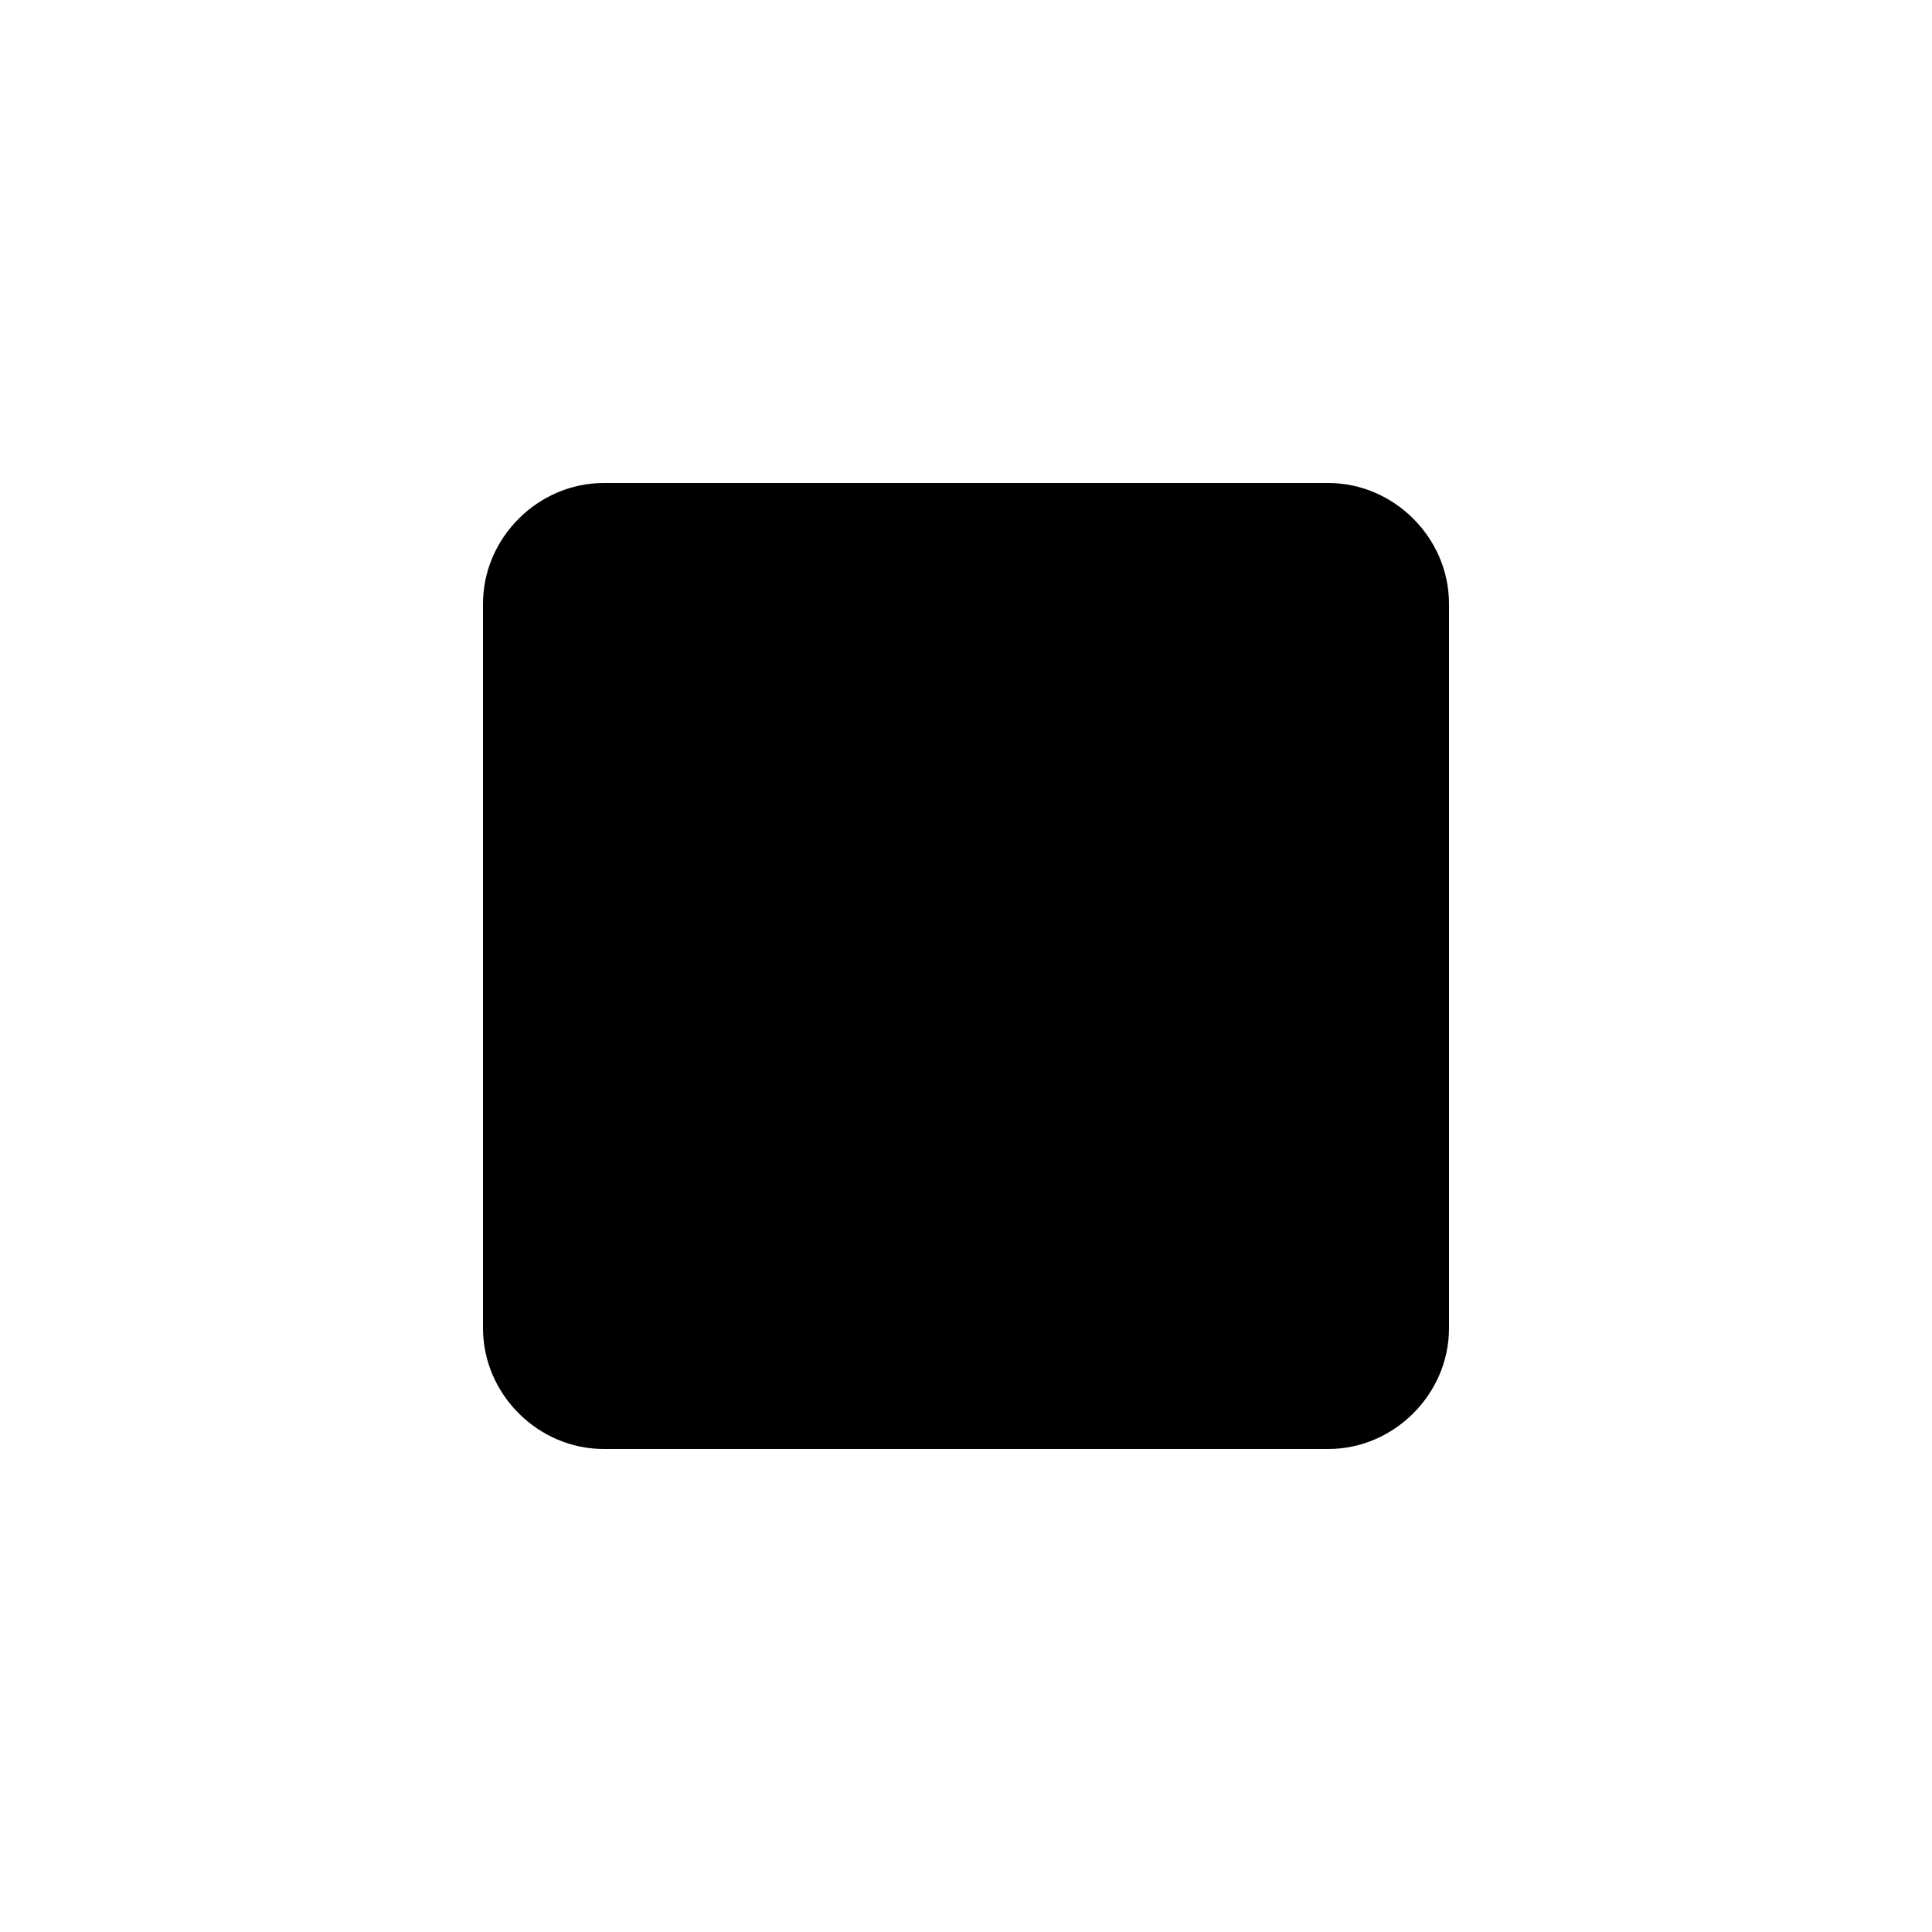
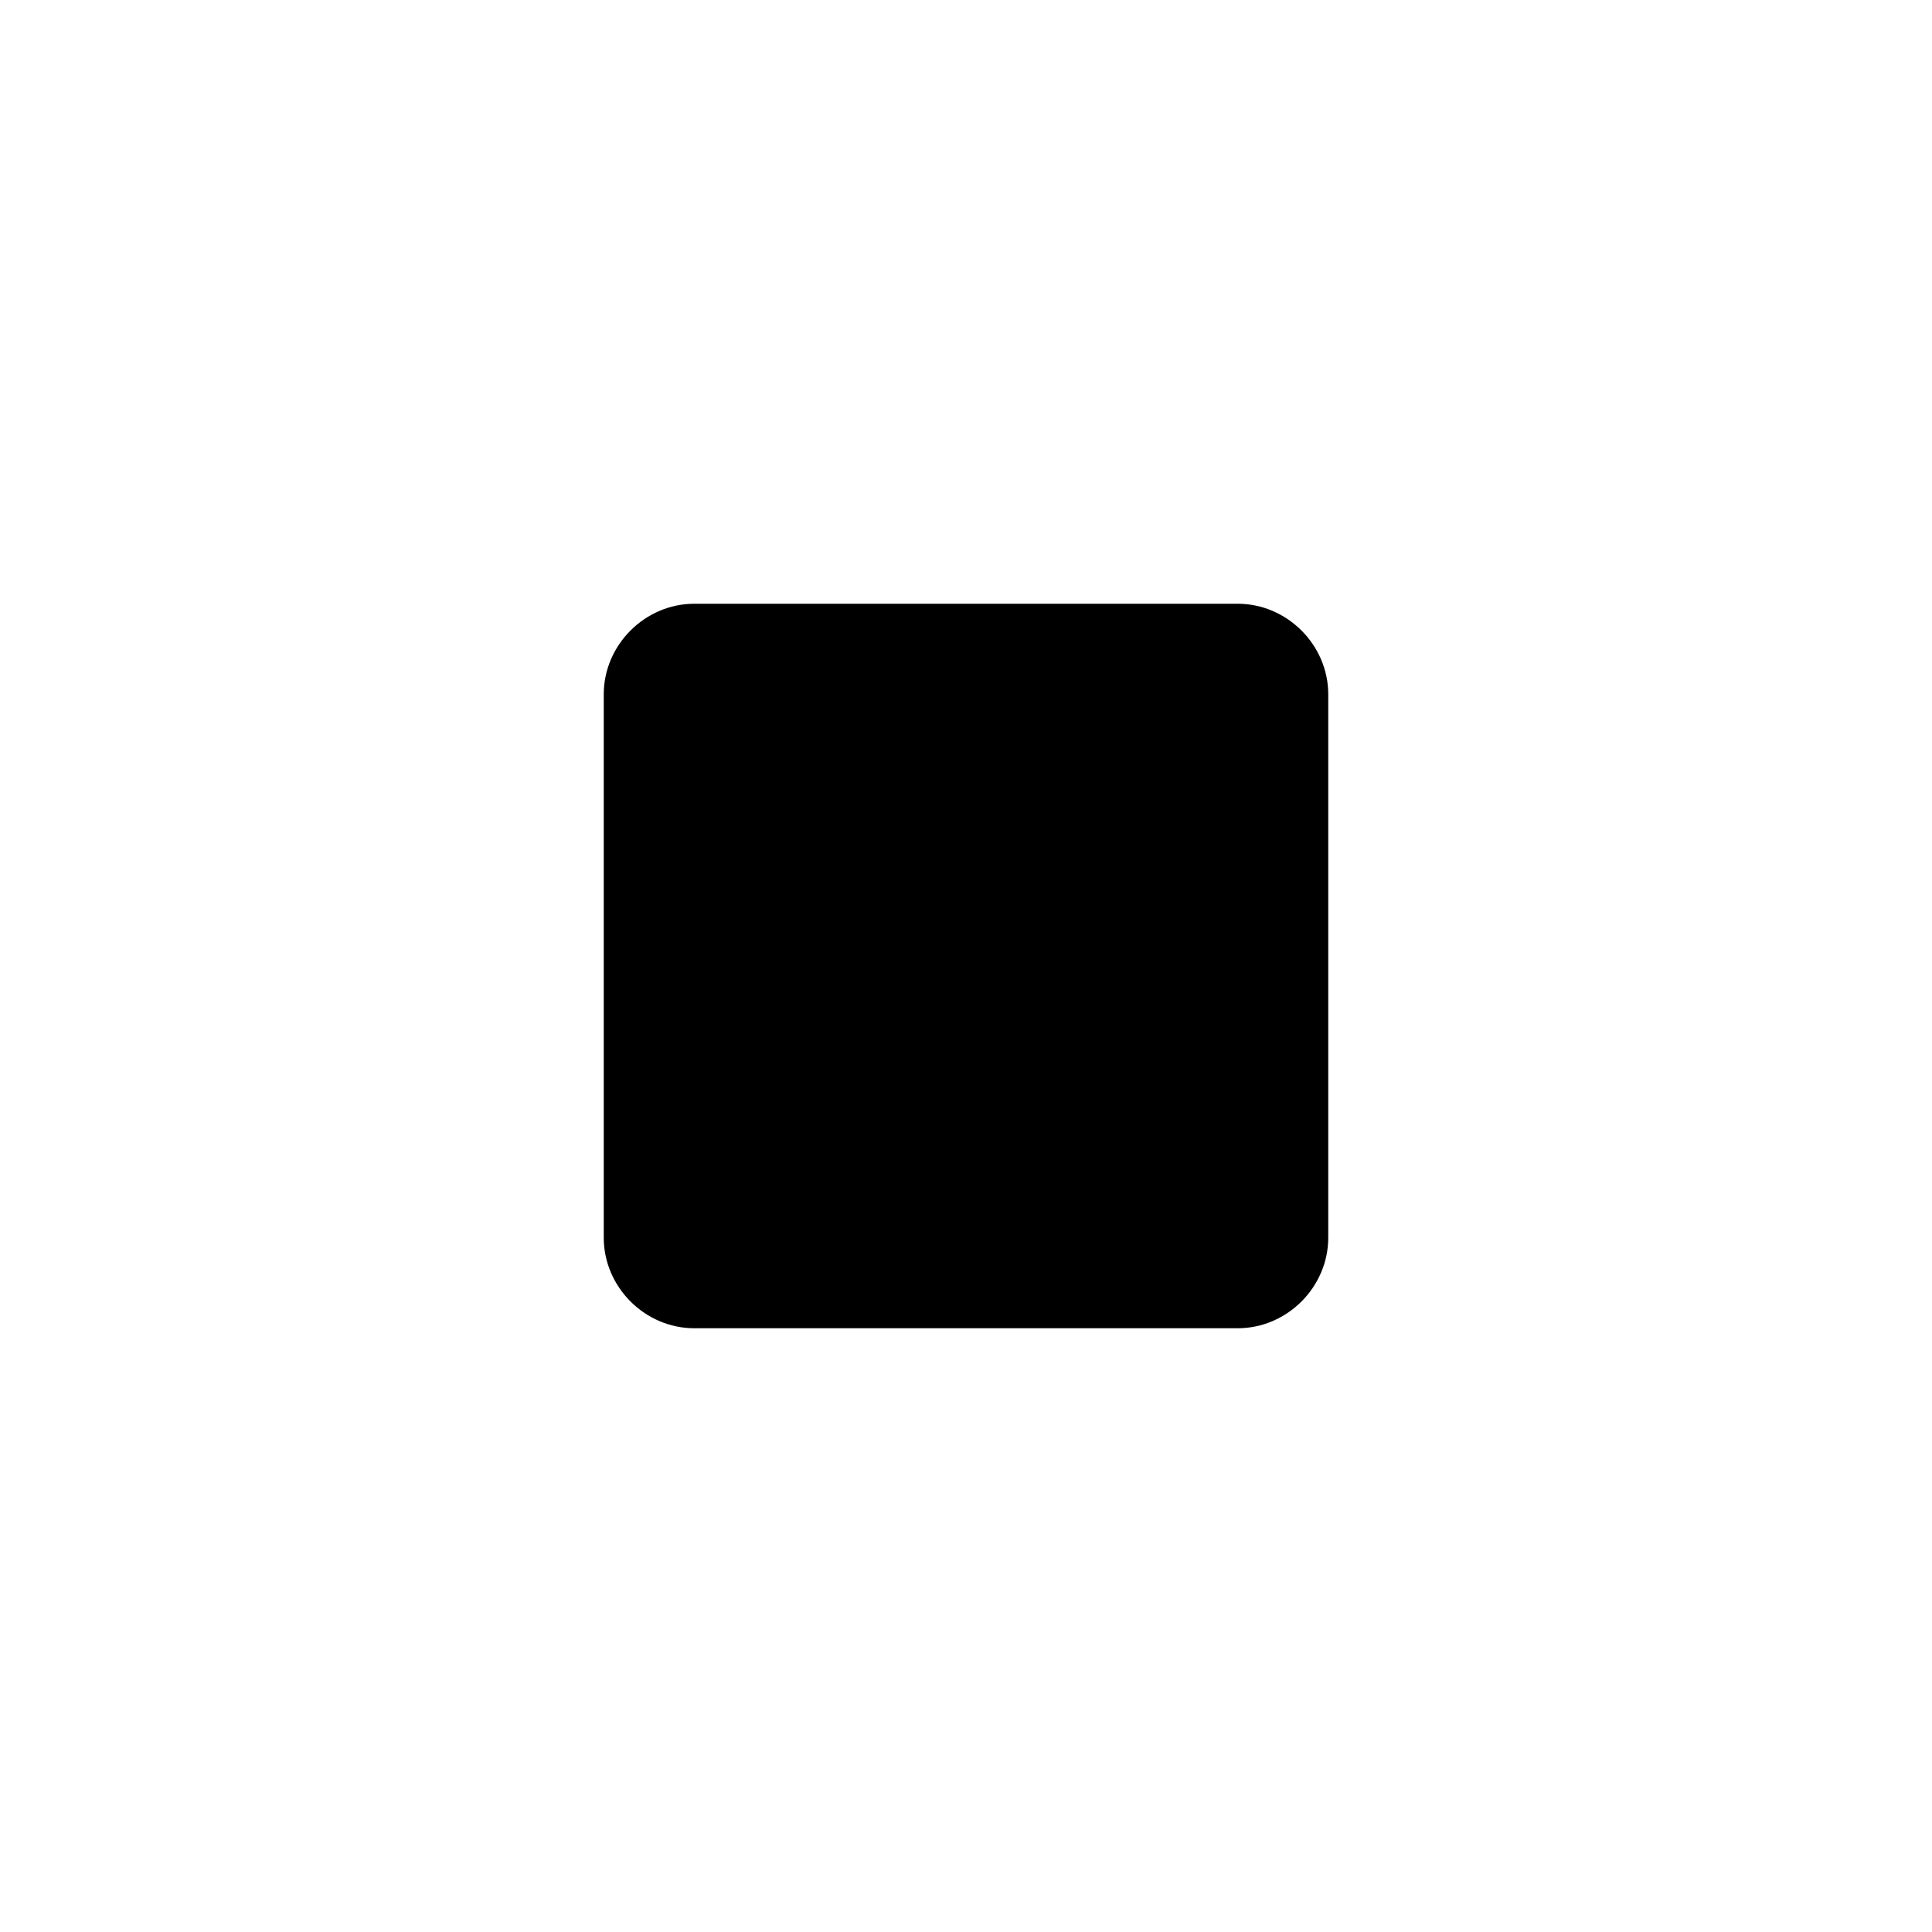
<svg xmlns="http://www.w3.org/2000/svg" width="16" height="16" viewBox="0 0 16 16" version="1.1" id="svg1">
  <defs id="defs1" />
-   <path id="path2" style="color:#000000;fill:#000000;-inkscape-stroke:none" d="M 5 4 C 4.455 4 4 4.455 4 5 L 4 11 C 4 11.545 4.455 12 5 12 L 11 12 C 11.545 12 12 11.545 12 11 L 12 5 C 12 4.455 11.545 4 11 4 L 5 4 z " />
+   <path id="path2" style="color:#000000;fill:#000000;stroke-width:1;-inkscape-stroke:none" d="M 5.75,5 C 5.341,5 5,5.341 5,5.75 v 4.5 C 5,10.659 5.341,11 5.75,11 h 4.5 C 10.659,11 11,10.659 11,10.25 V 5.75 C 11,5.341 10.659,5 10.25,5 Z" />
</svg>
